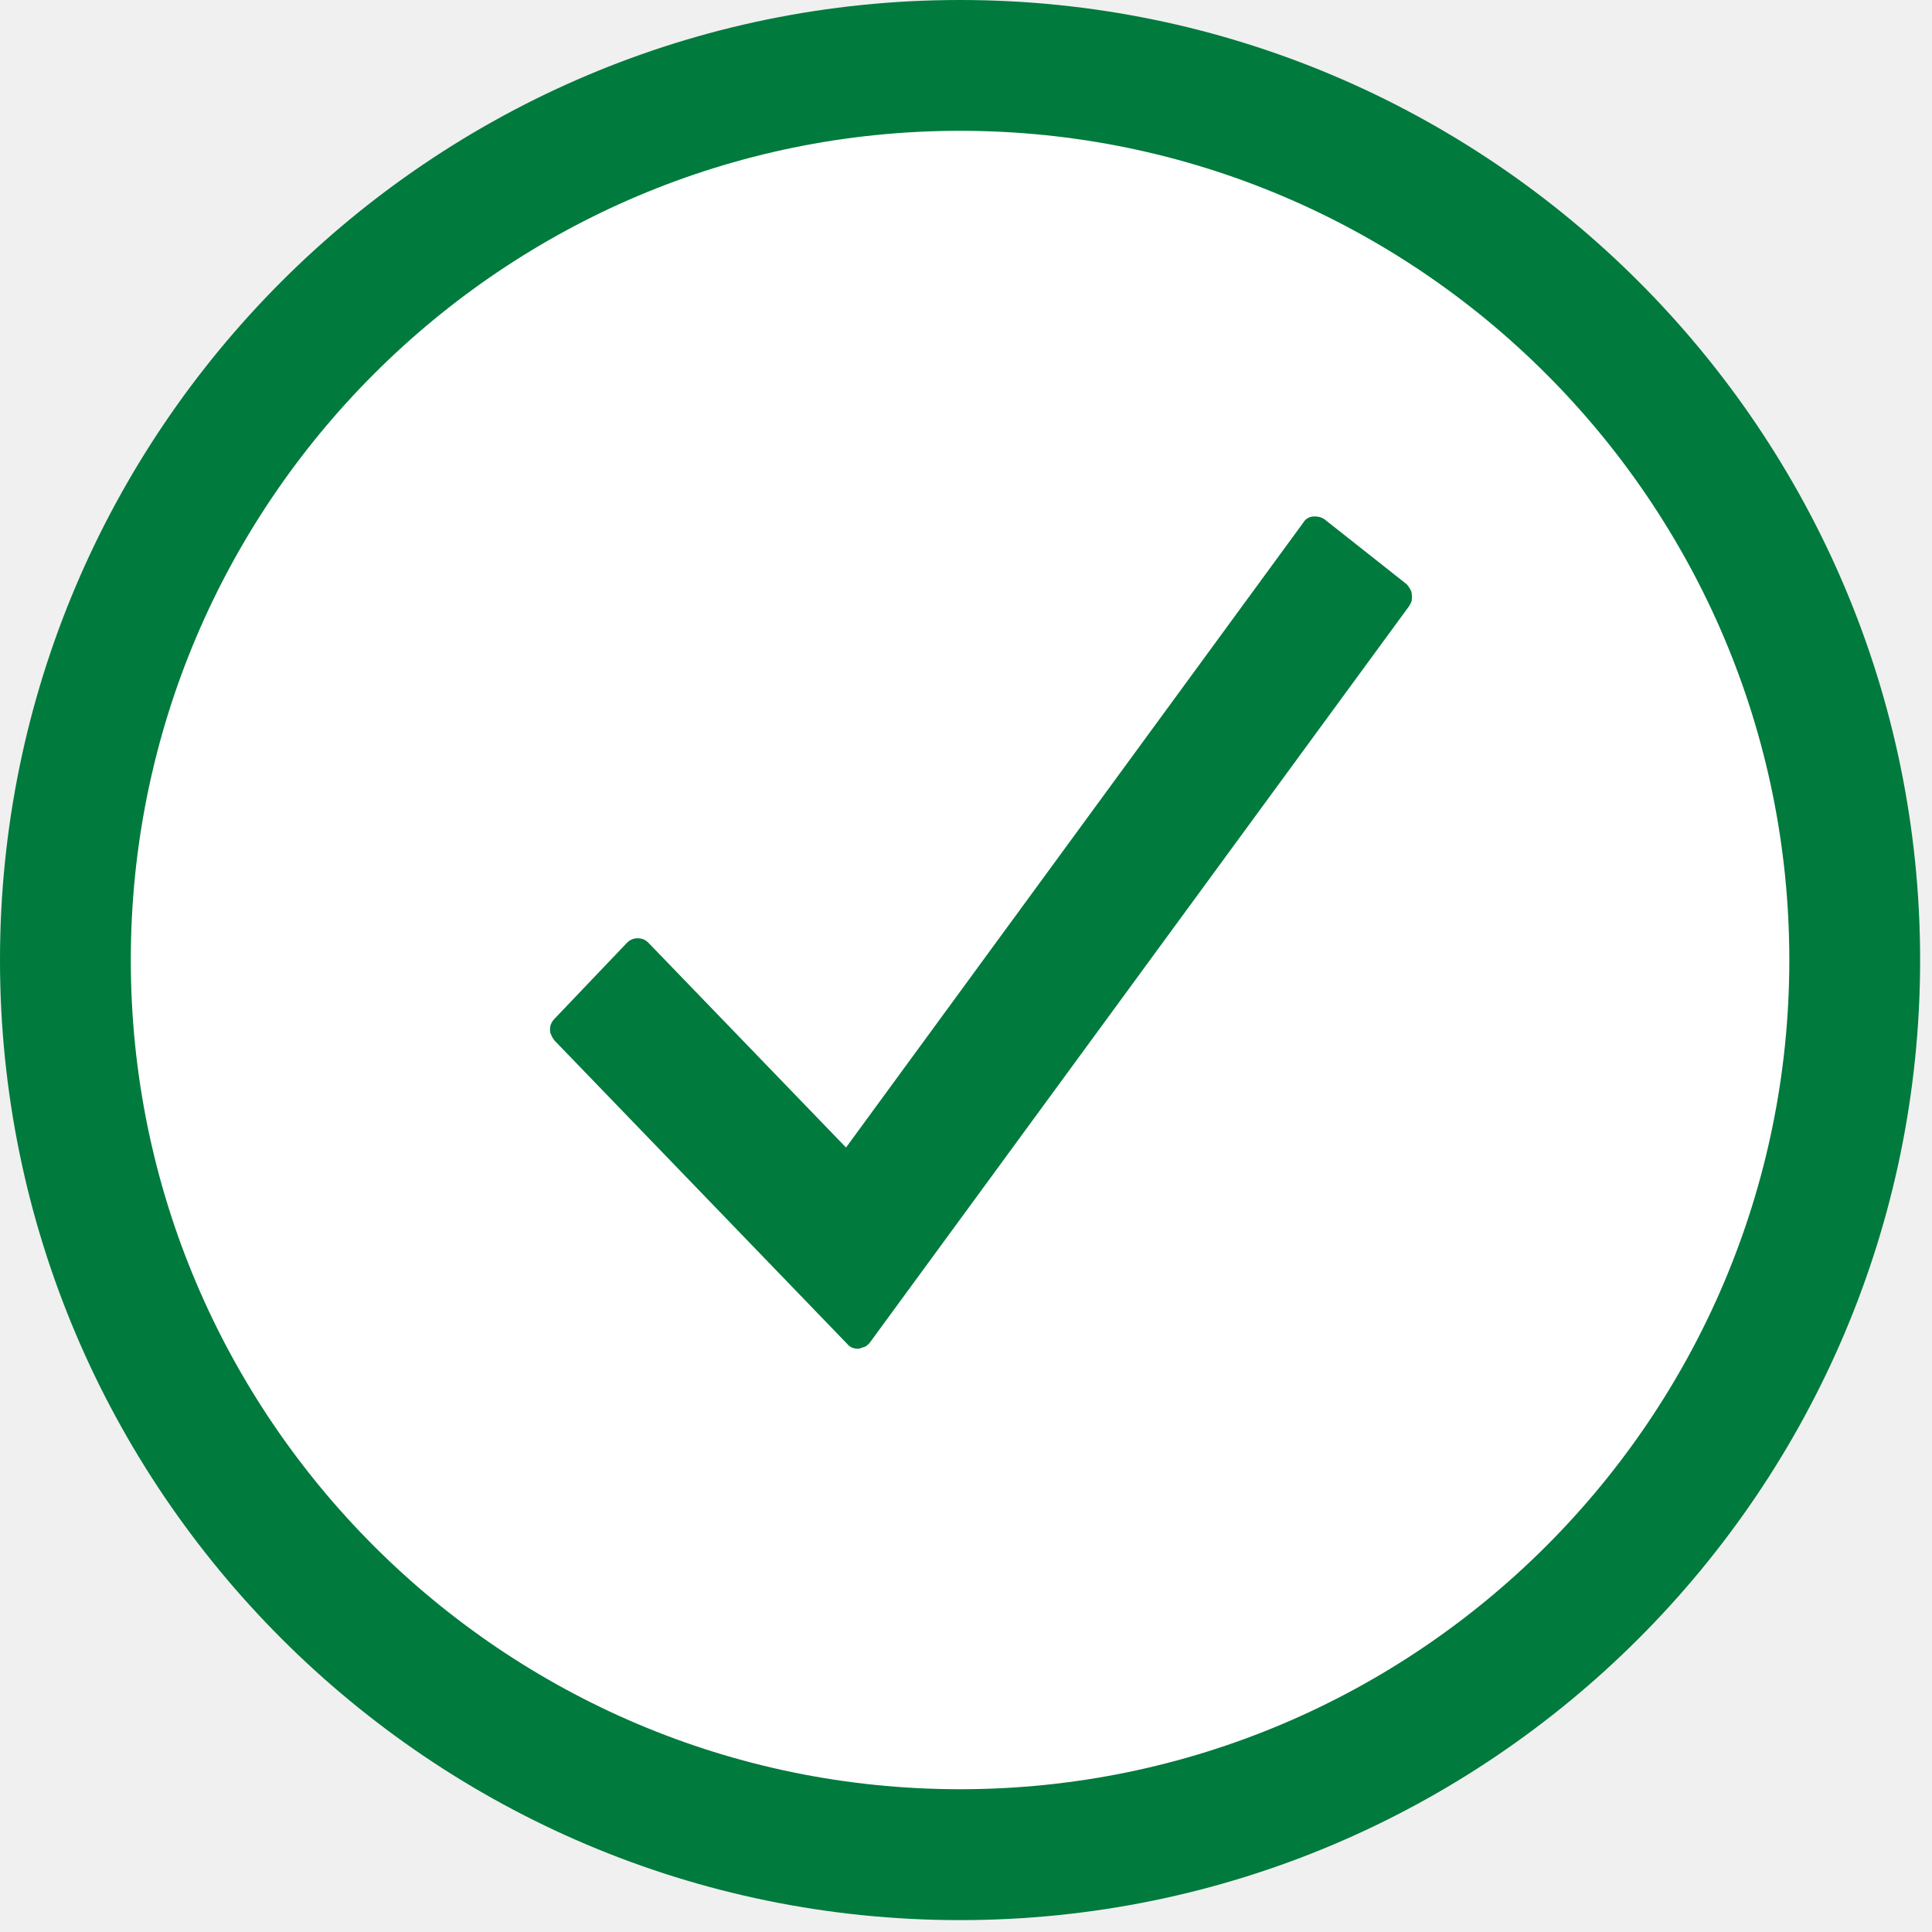
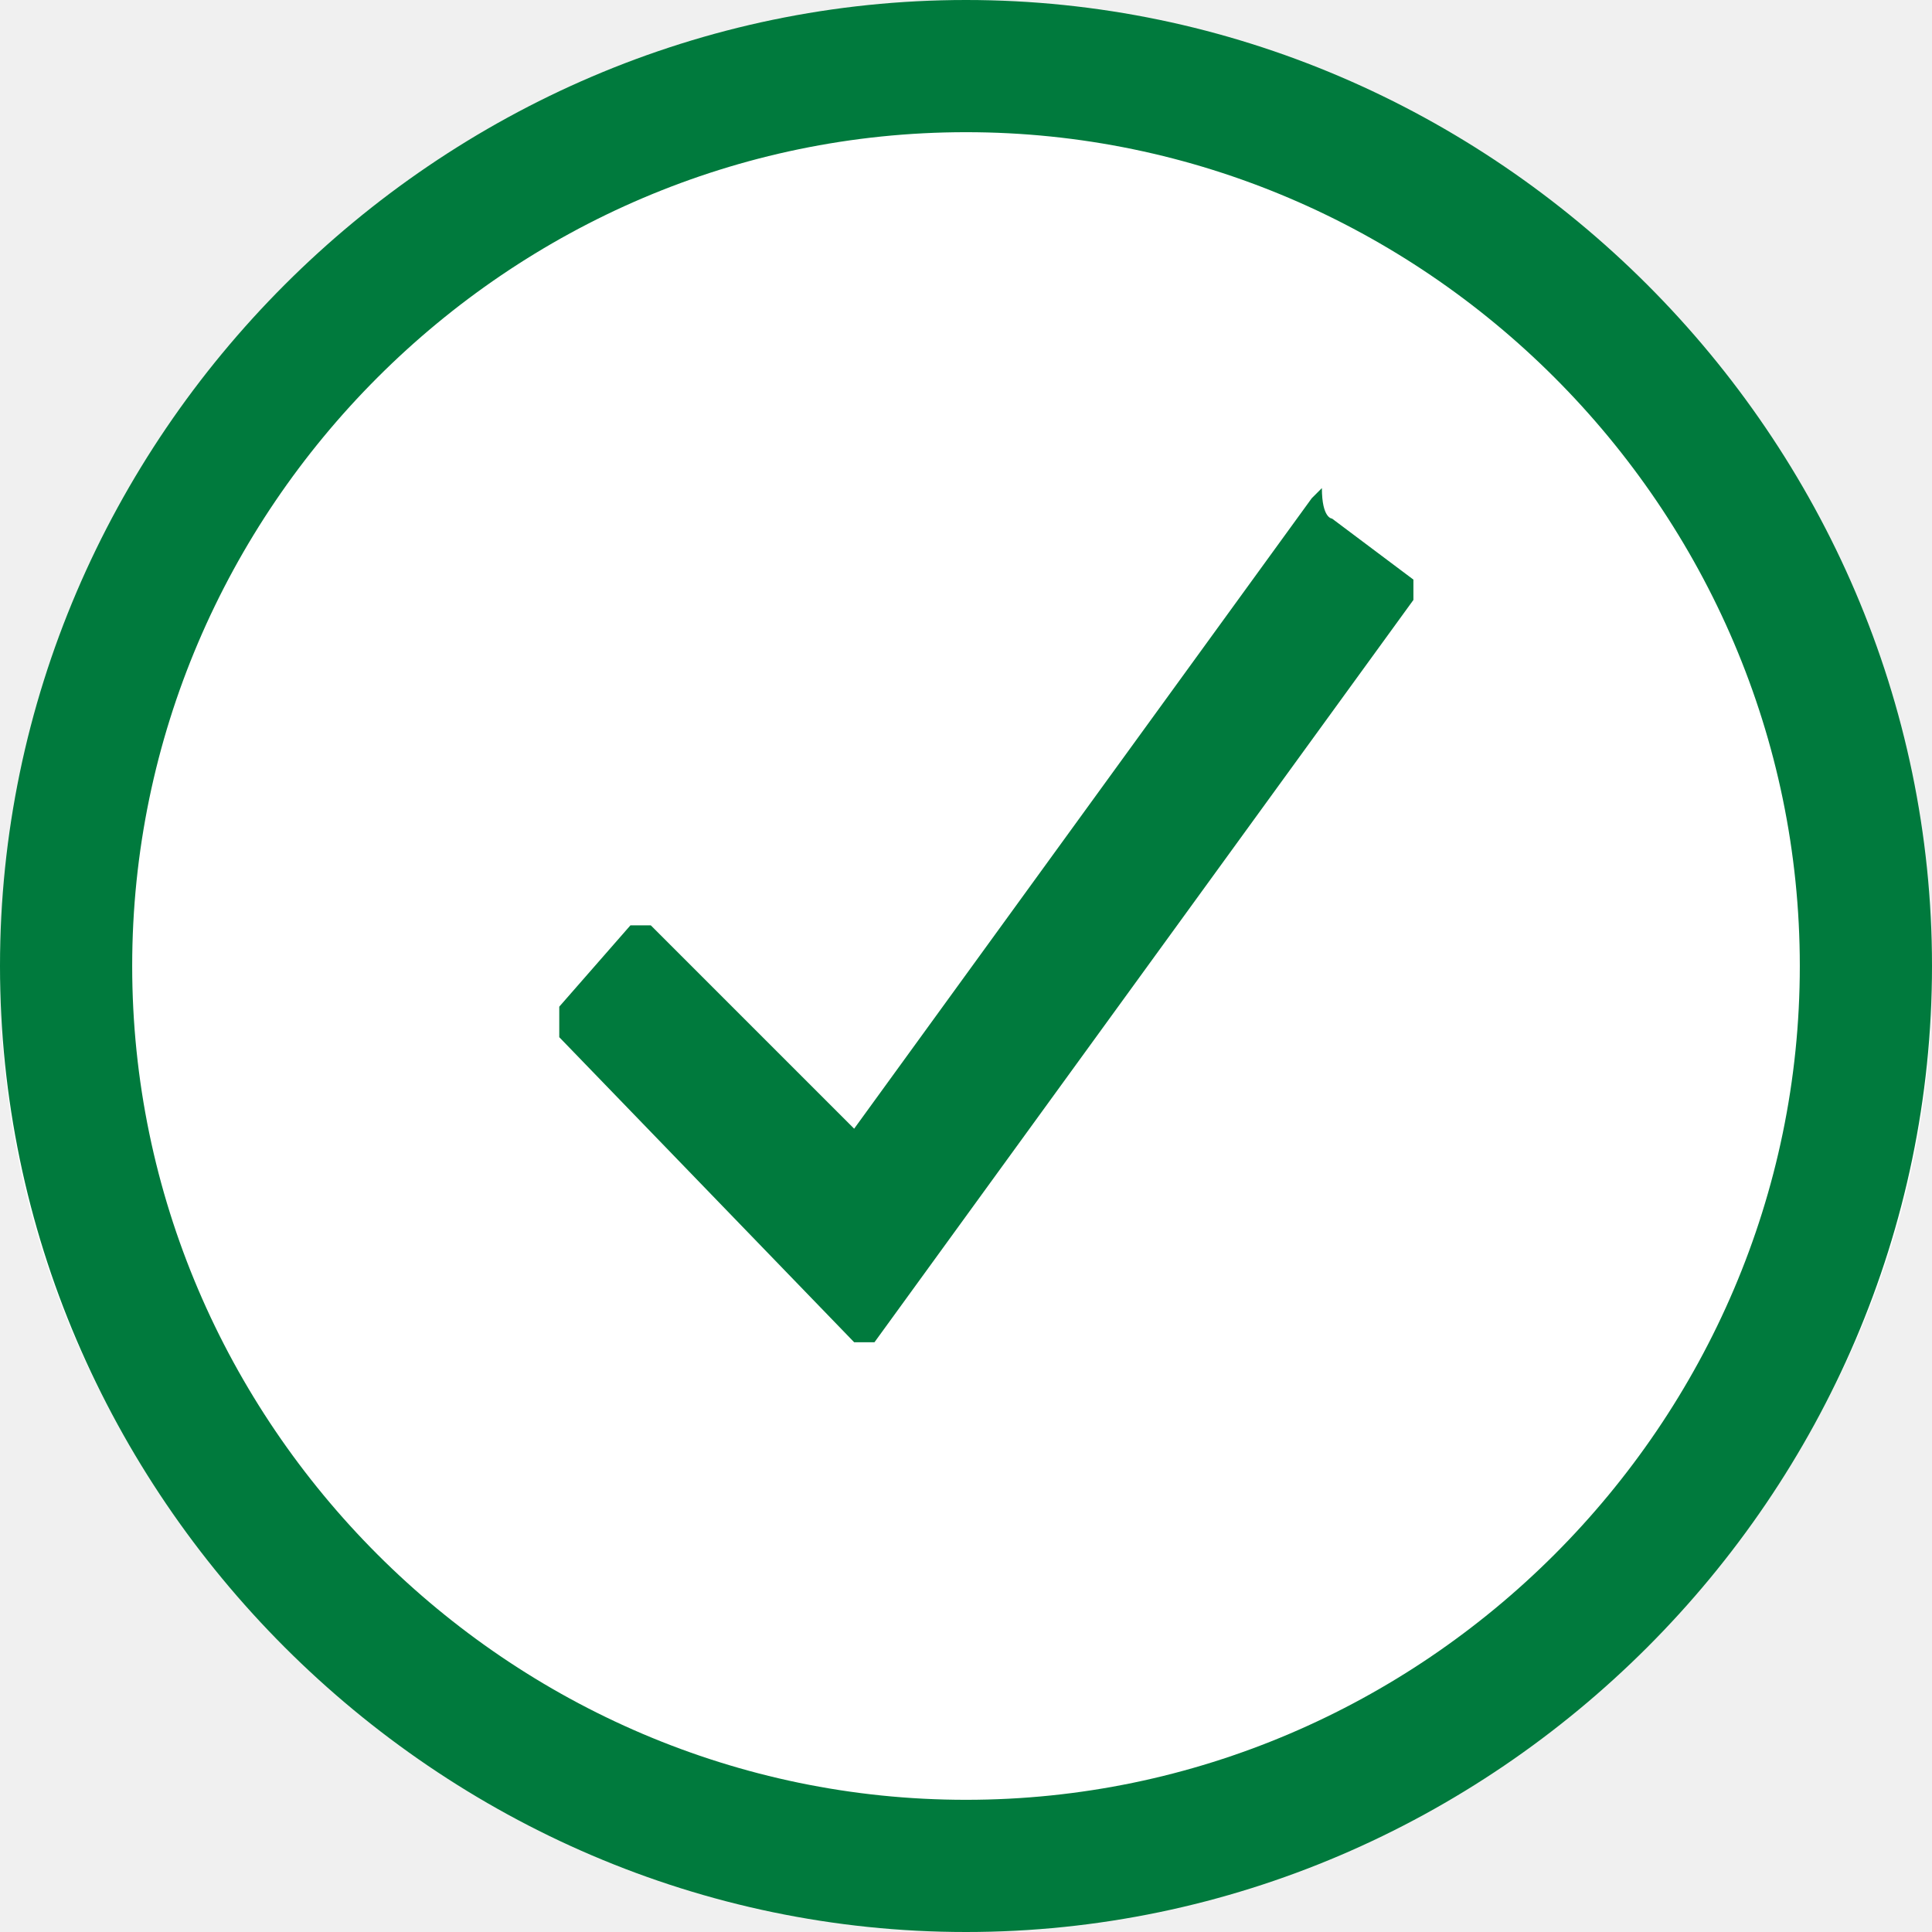
- <svg xmlns="http://www.w3.org/2000/svg" xmlns:xlink="http://www.w3.org/1999/xlink" width="20px" height="20px" viewBox="0 0 20 20" version="1.1">
-   <defs>
-     <path d="M13.709,5.374 L14.562,6.048 C14.574,6.061 14.586,6.076 14.595,6.095 C14.608,6.113 14.614,6.132 14.614,6.147 C14.617,6.172 14.617,6.196 14.614,6.218 C14.608,6.239 14.598,6.258 14.586,6.276 L9.005,13.898 C8.992,13.916 8.974,13.929 8.955,13.941 L8.891,13.962 L8.878,13.962 C8.857,13.962 8.835,13.956 8.817,13.95 C8.798,13.938 8.783,13.929 8.774,13.916 L5.737,10.768 C5.725,10.75 5.715,10.735 5.706,10.713 C5.697,10.698 5.694,10.679 5.694,10.661 C5.694,10.636 5.697,10.614 5.706,10.596 C5.715,10.578 5.725,10.562 5.737,10.55 L6.491,9.759 C6.522,9.728 6.558,9.713 6.602,9.713 C6.645,9.713 6.682,9.728 6.712,9.759 L8.758,11.879 L13.491,5.411 C13.512,5.374 13.546,5.353 13.589,5.347 C13.632,5.344 13.672,5.35 13.709,5.374 Z M9.938,18.522 C14.672,18.522 18.523,14.672 18.523,9.938 C18.523,5.205 14.672,1.354 9.938,1.354 C5.205,1.354 1.354,5.205 1.354,9.938 C1.354,14.672 5.205,18.522 9.938,18.522 Z M9.938,0 C15.418,0 19.877,4.458 19.877,9.938 C19.877,15.419 15.418,19.877 9.938,19.877 C4.458,19.877 0,15.419 0,9.938 C0,4.458 4.458,0 9.938,0 Z" id="path-1" />
-   </defs>
-   <g id="LICENCIAS-&gt;-CARO-1" stroke="none" stroke-width="1" fill="none" fill-rule="evenodd">
-     <g id="LI-licencias-007" transform="translate(-15, -595)">
-       <g id="aprobado" transform="translate(15, 595)">
-         <circle id="Oval-7" fill="#FFFFFF" cx="10" cy="10" r="9" />
-         <mask id="mask-2" fill="white">
-           <use xlink:href="#path-1" />
-         </mask>
-         <g id="Clip-736" />
-         <polygon id="Fill-735" fill="#007A3D" mask="url(#mask-2)" points="-1.538 21.415 21.415 21.415 21.415 -1.538 -1.538 -1.538" />
-       </g>
+ <svg xmlns="http://www.w3.org/2000/svg" version="1.1" id="Capa_1" x="0px" y="0px" viewBox="0 0 19 19" style="enable-background:new 0 0 19 19;" xml:space="preserve">
+   <style type="text/css">
+ 	.st0{fill:#FFFFFF;}
+ 	.st1{fill:#007A3D;}
+ </style>
+   <ellipse class="st0" cx="9.5" cy="9.6" rx="9.5" ry="9.2" />
+   <g id="LICENCIAS-_x3E_-CARO-2">
+     <g id="_x30_01_x5F_licencias_x5F_dkt" transform="translate(-75, -442)">
+       <path id="Clip-736" class="st1" d="M88.1,447.1l0.8,0.6c0,0,0,0,0,0c0,0,0,0,0,0c0,0,0,0,0,0.1c0,0,0,0,0,0.1l-5.3,7.3    c0,0,0,0,0,0l-0.1,0h0c0,0,0,0-0.1,0c0,0,0,0,0,0l-2.9-3c0,0,0,0,0-0.1c0,0,0,0,0-0.1c0,0,0,0,0-0.1c0,0,0,0,0,0l0.7-0.8    c0,0,0.1,0,0.1,0s0.1,0,0.1,0l2,2l4.5-6.2c0,0,0.1-0.1,0.1-0.1C88,447.1,88.1,447.1,88.1,447.1z M84.5,459.7    c4.5,0,8.2-3.7,8.2-8.2s-3.7-8.2-8.2-8.2c-4.5,0-8.2,3.7-8.2,8.2S80,459.7,84.5,459.7z M84.5,442c5.2,0,9.5,4.3,9.5,9.5    s-4.3,9.5-9.5,9.5c-5.2,0-9.5-4.3-9.5-9.5S79.3,442,84.5,442z" />
    </g>
  </g>
</svg>
